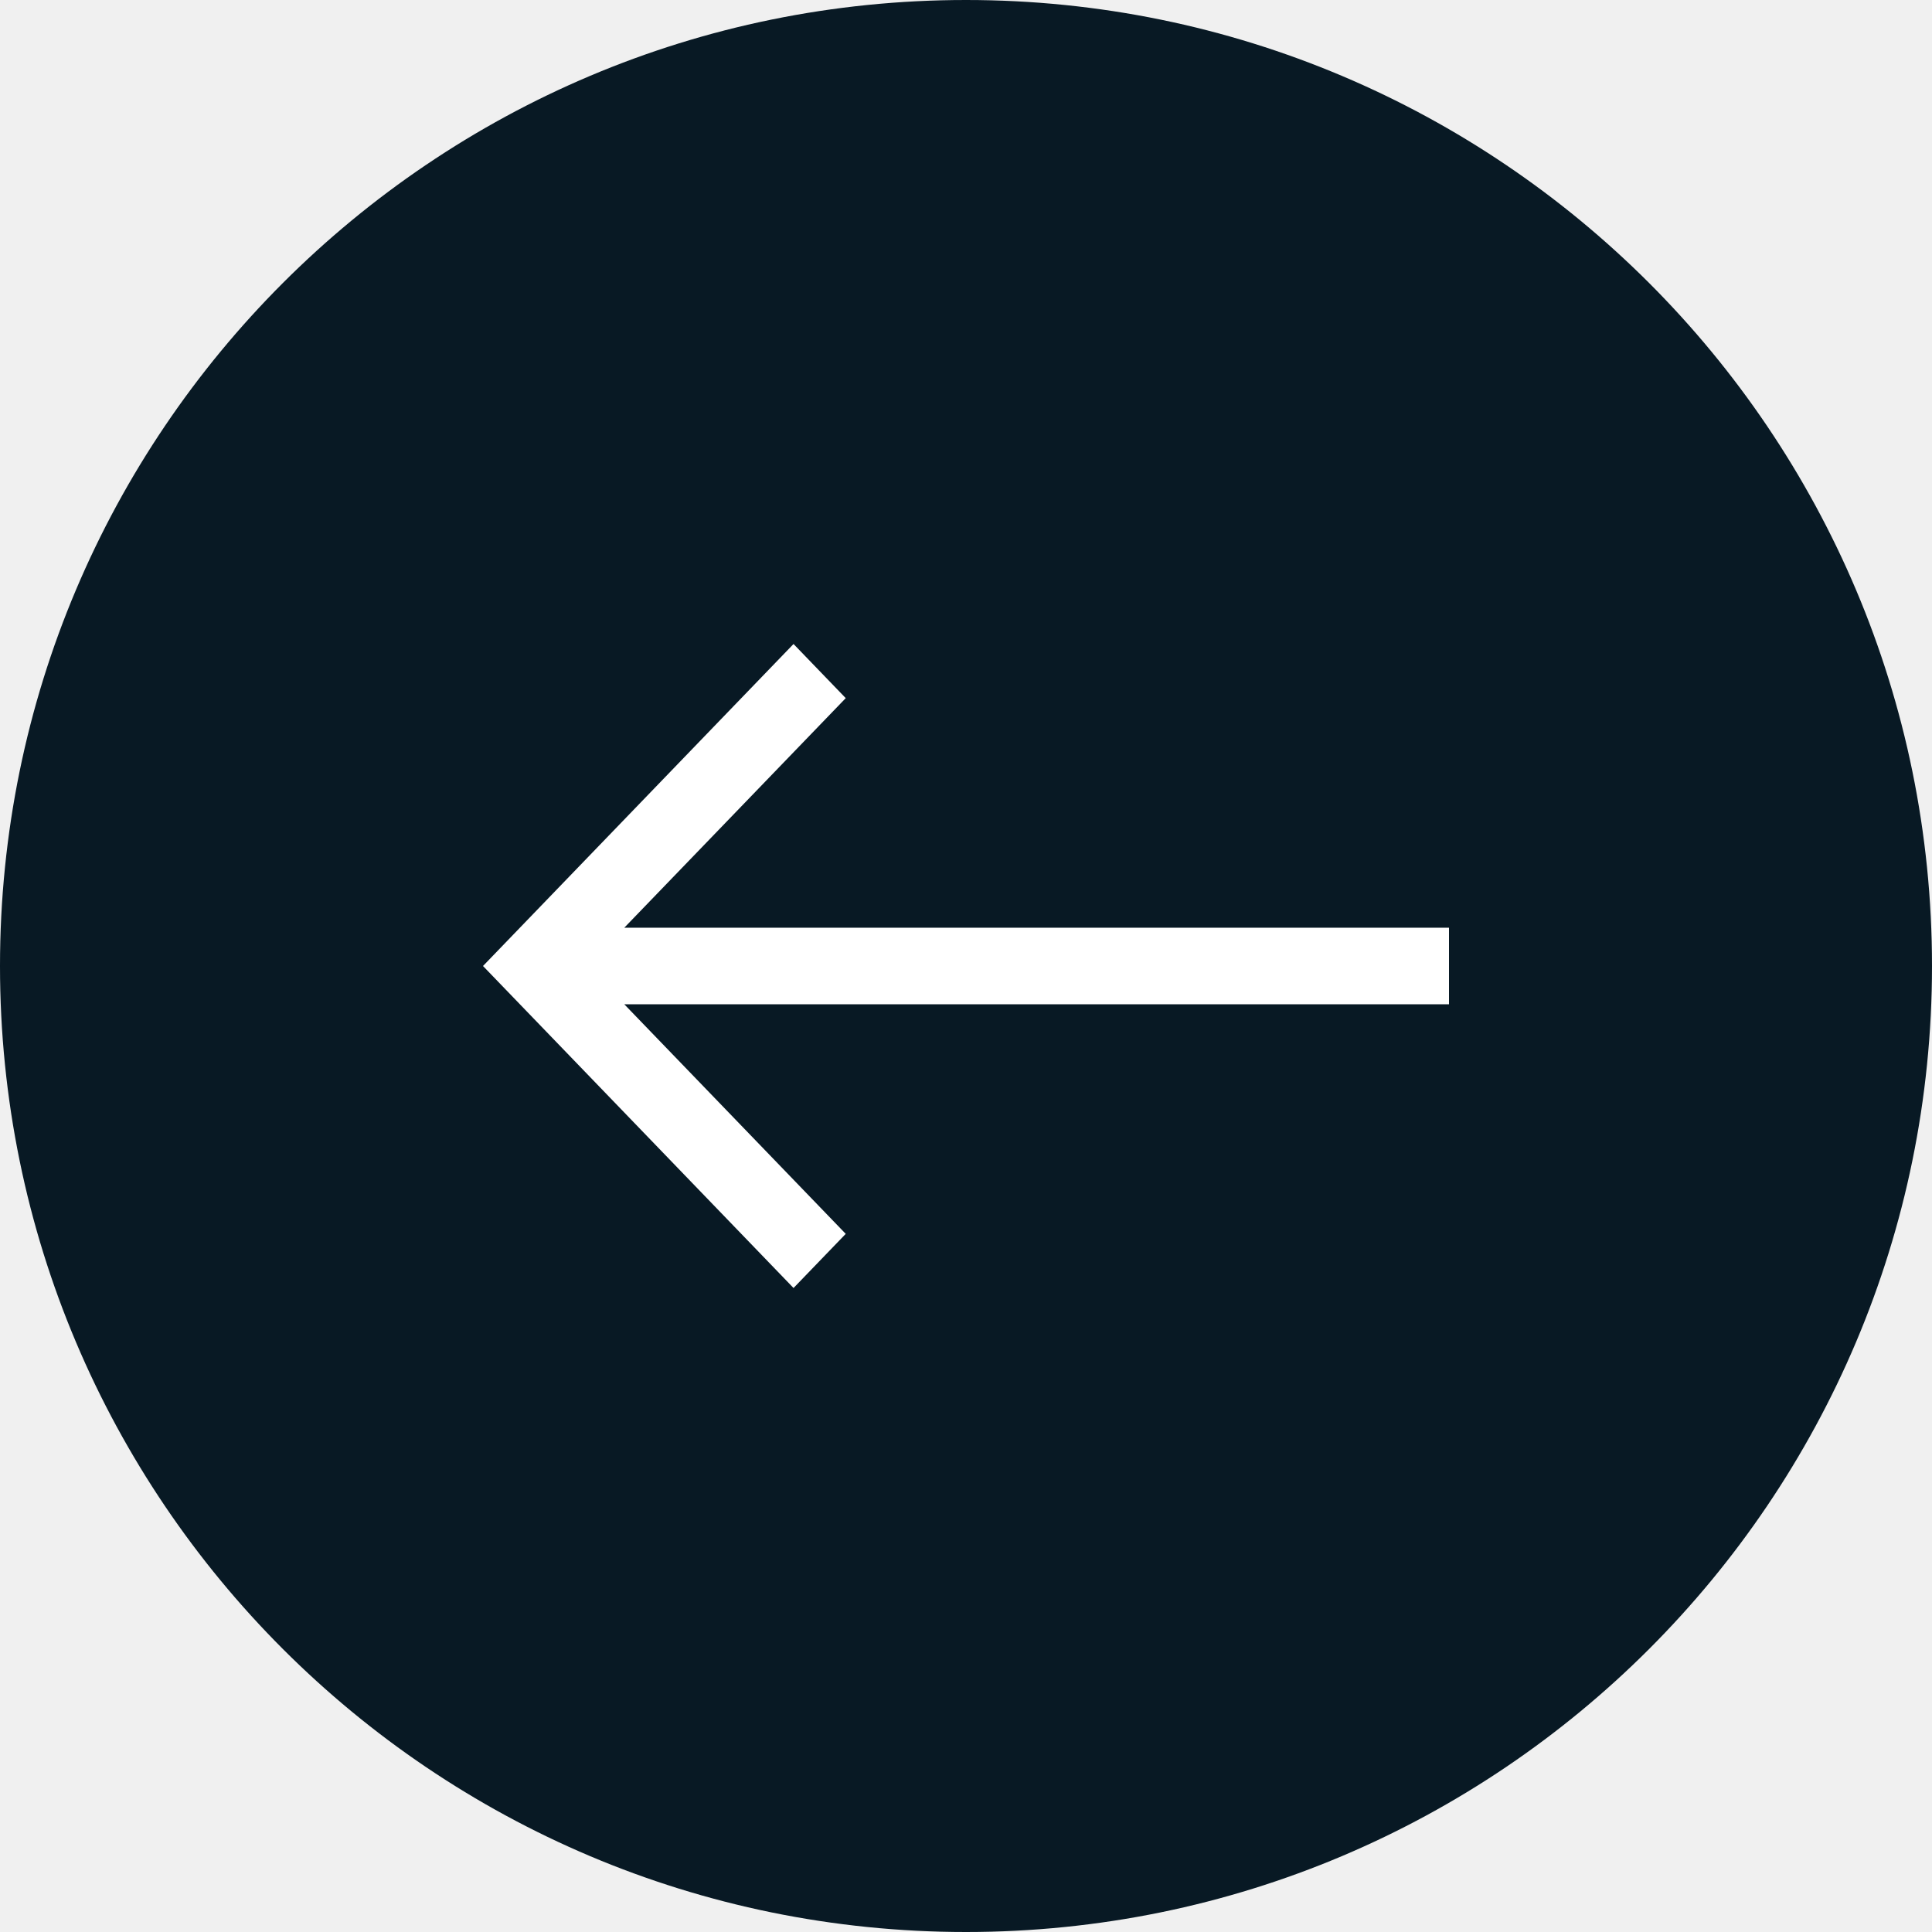
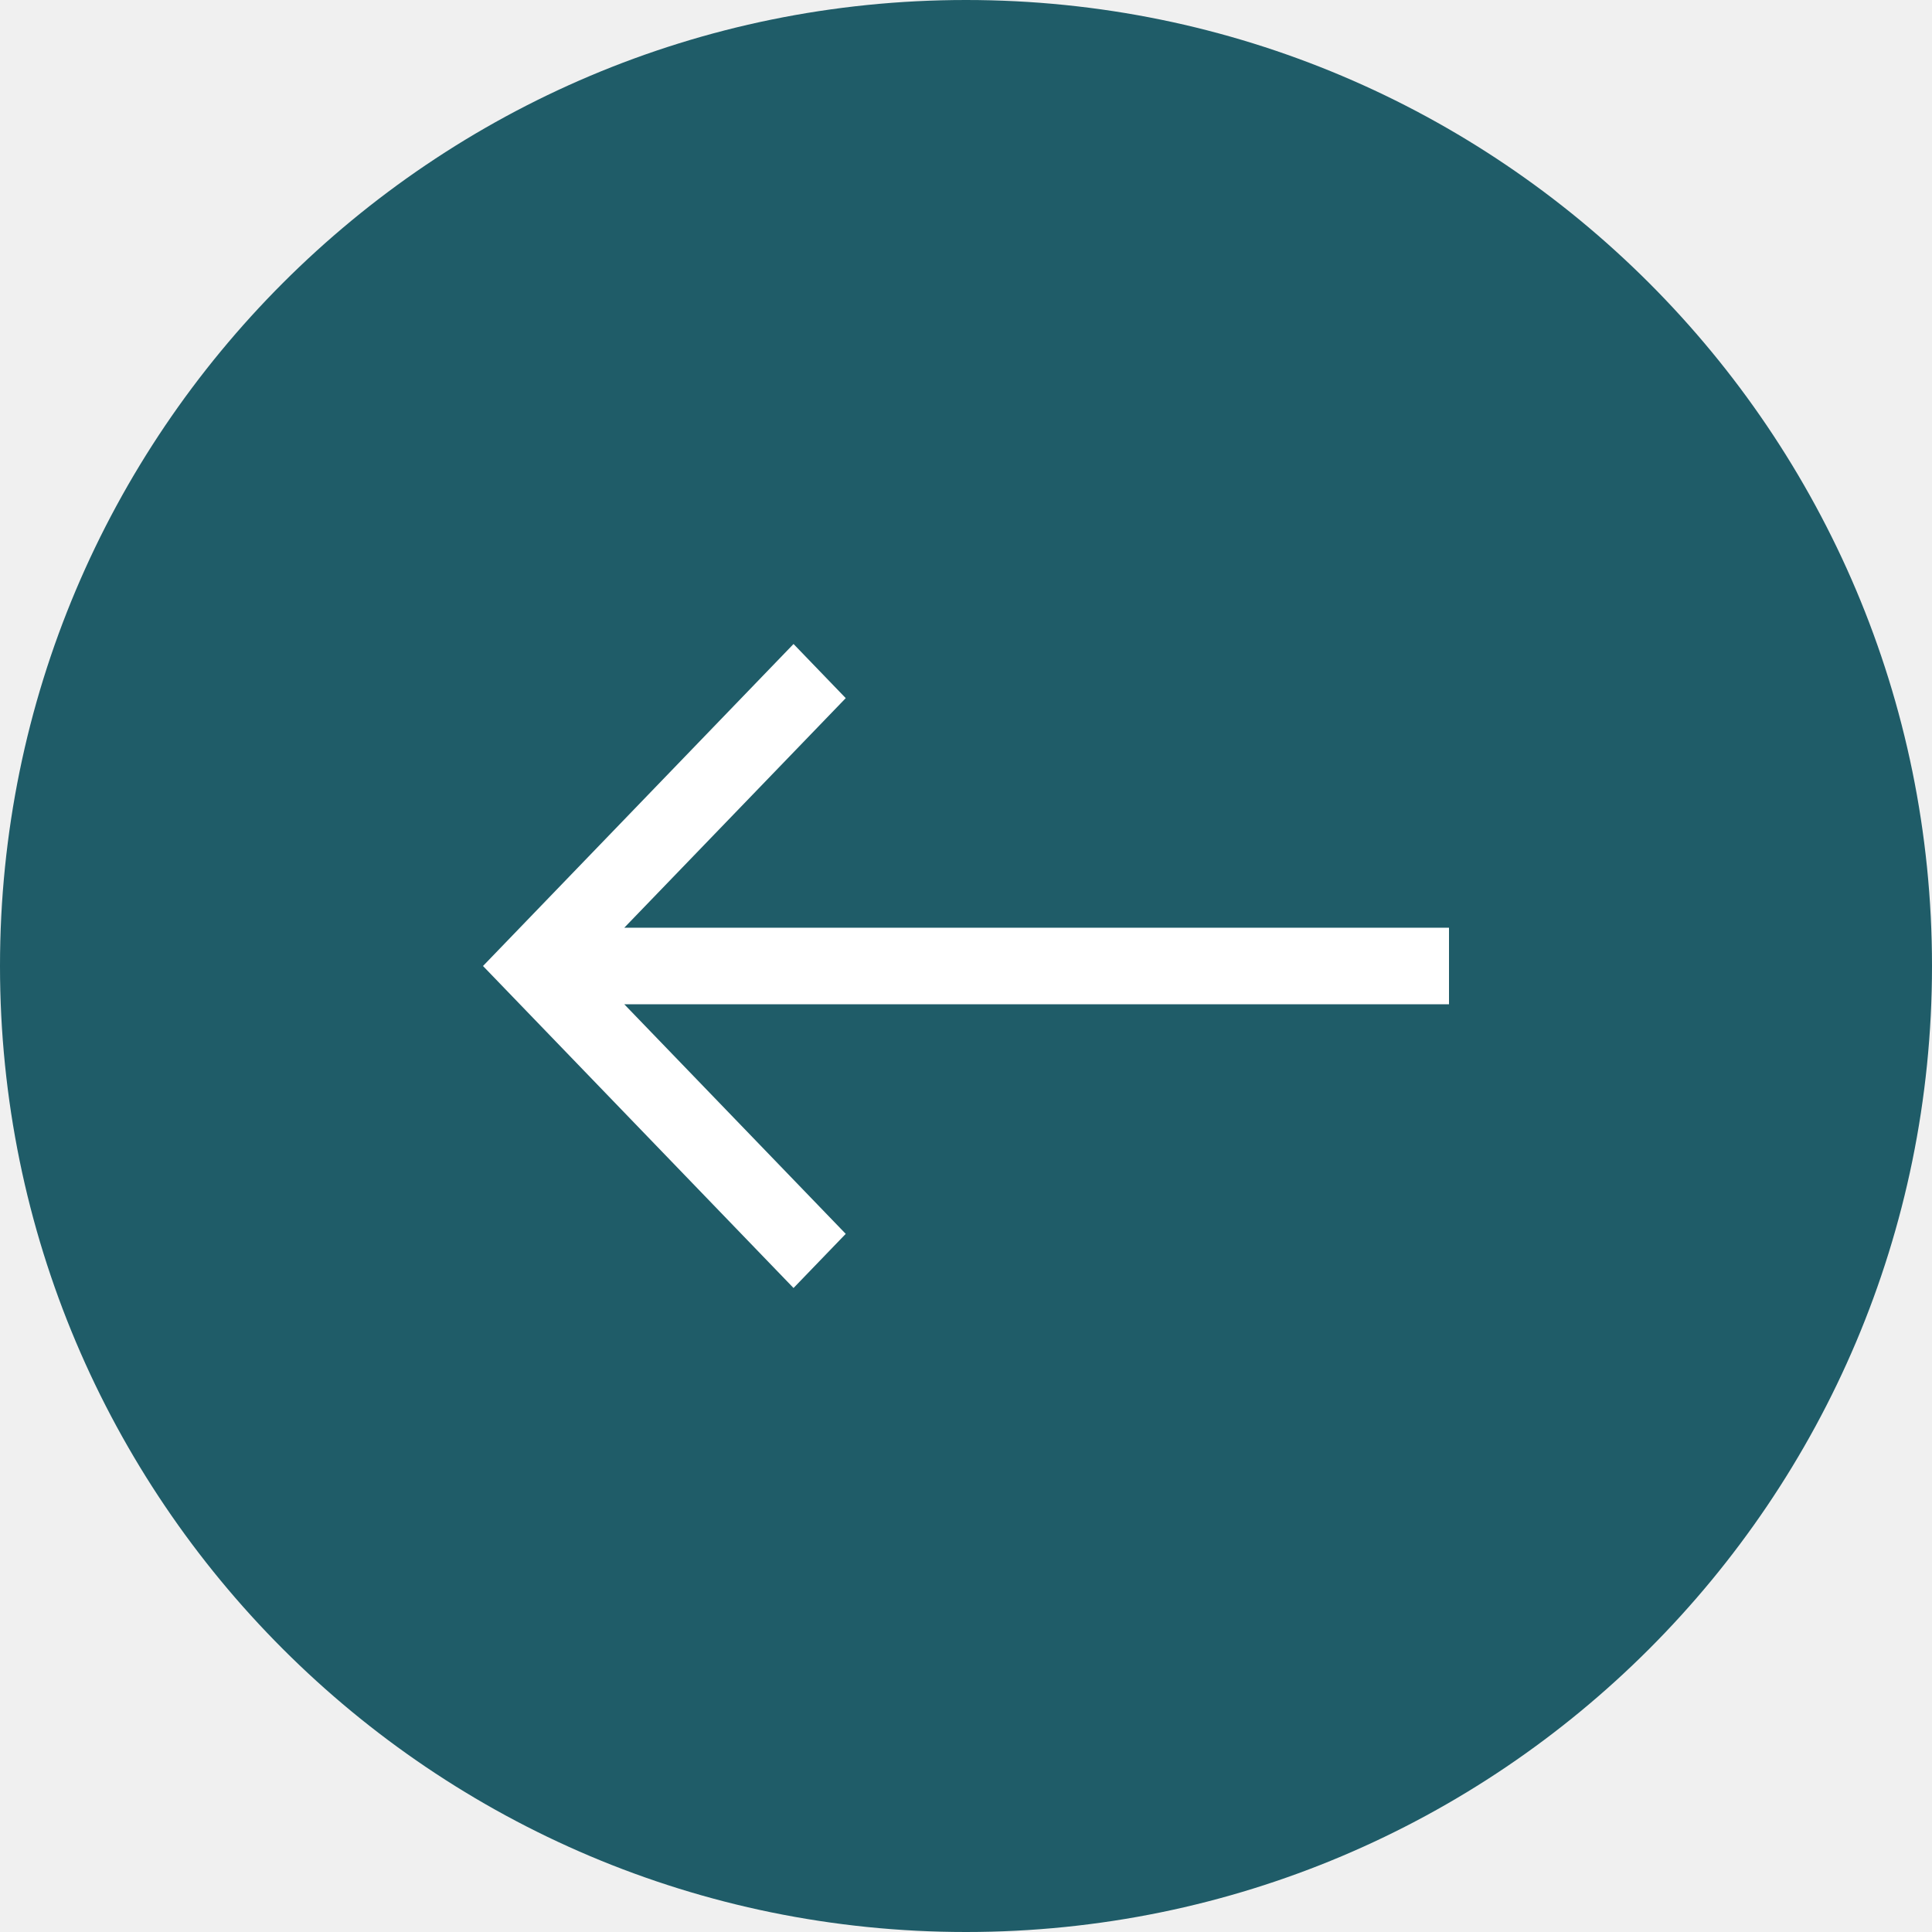
<svg xmlns="http://www.w3.org/2000/svg" width="48" height="48" viewBox="0 0 48 48" fill="none">
-   <g clip-path="url(#clip0_767_29081)">
-     <ellipse cx="24" cy="24" rx="24" ry="24" transform="rotate(180 24 24)" fill="#081924" />
+   <g clip-path="url(#clip0_24_14316)">
+     <ellipse cx="24" cy="24" rx="24" ry="24" transform="rotate(180 24 24)" fill="#1F5C68" />
    <path d="M19.715 16L12 24L19.715 32L21.012 30.655L15.51 24.951L36 24.951L36 23.049L15.51 23.049L21.012 17.345L19.715 16Z" fill="white" />
  </g>
  <defs>
-     <clipPath id="clip0_767_29081">
+     <clipPath id="clip0_24_14316">
      <rect width="48" height="48" fill="white" transform="translate(48 48) rotate(180)" />
    </clipPath>
  </defs>
</svg>
